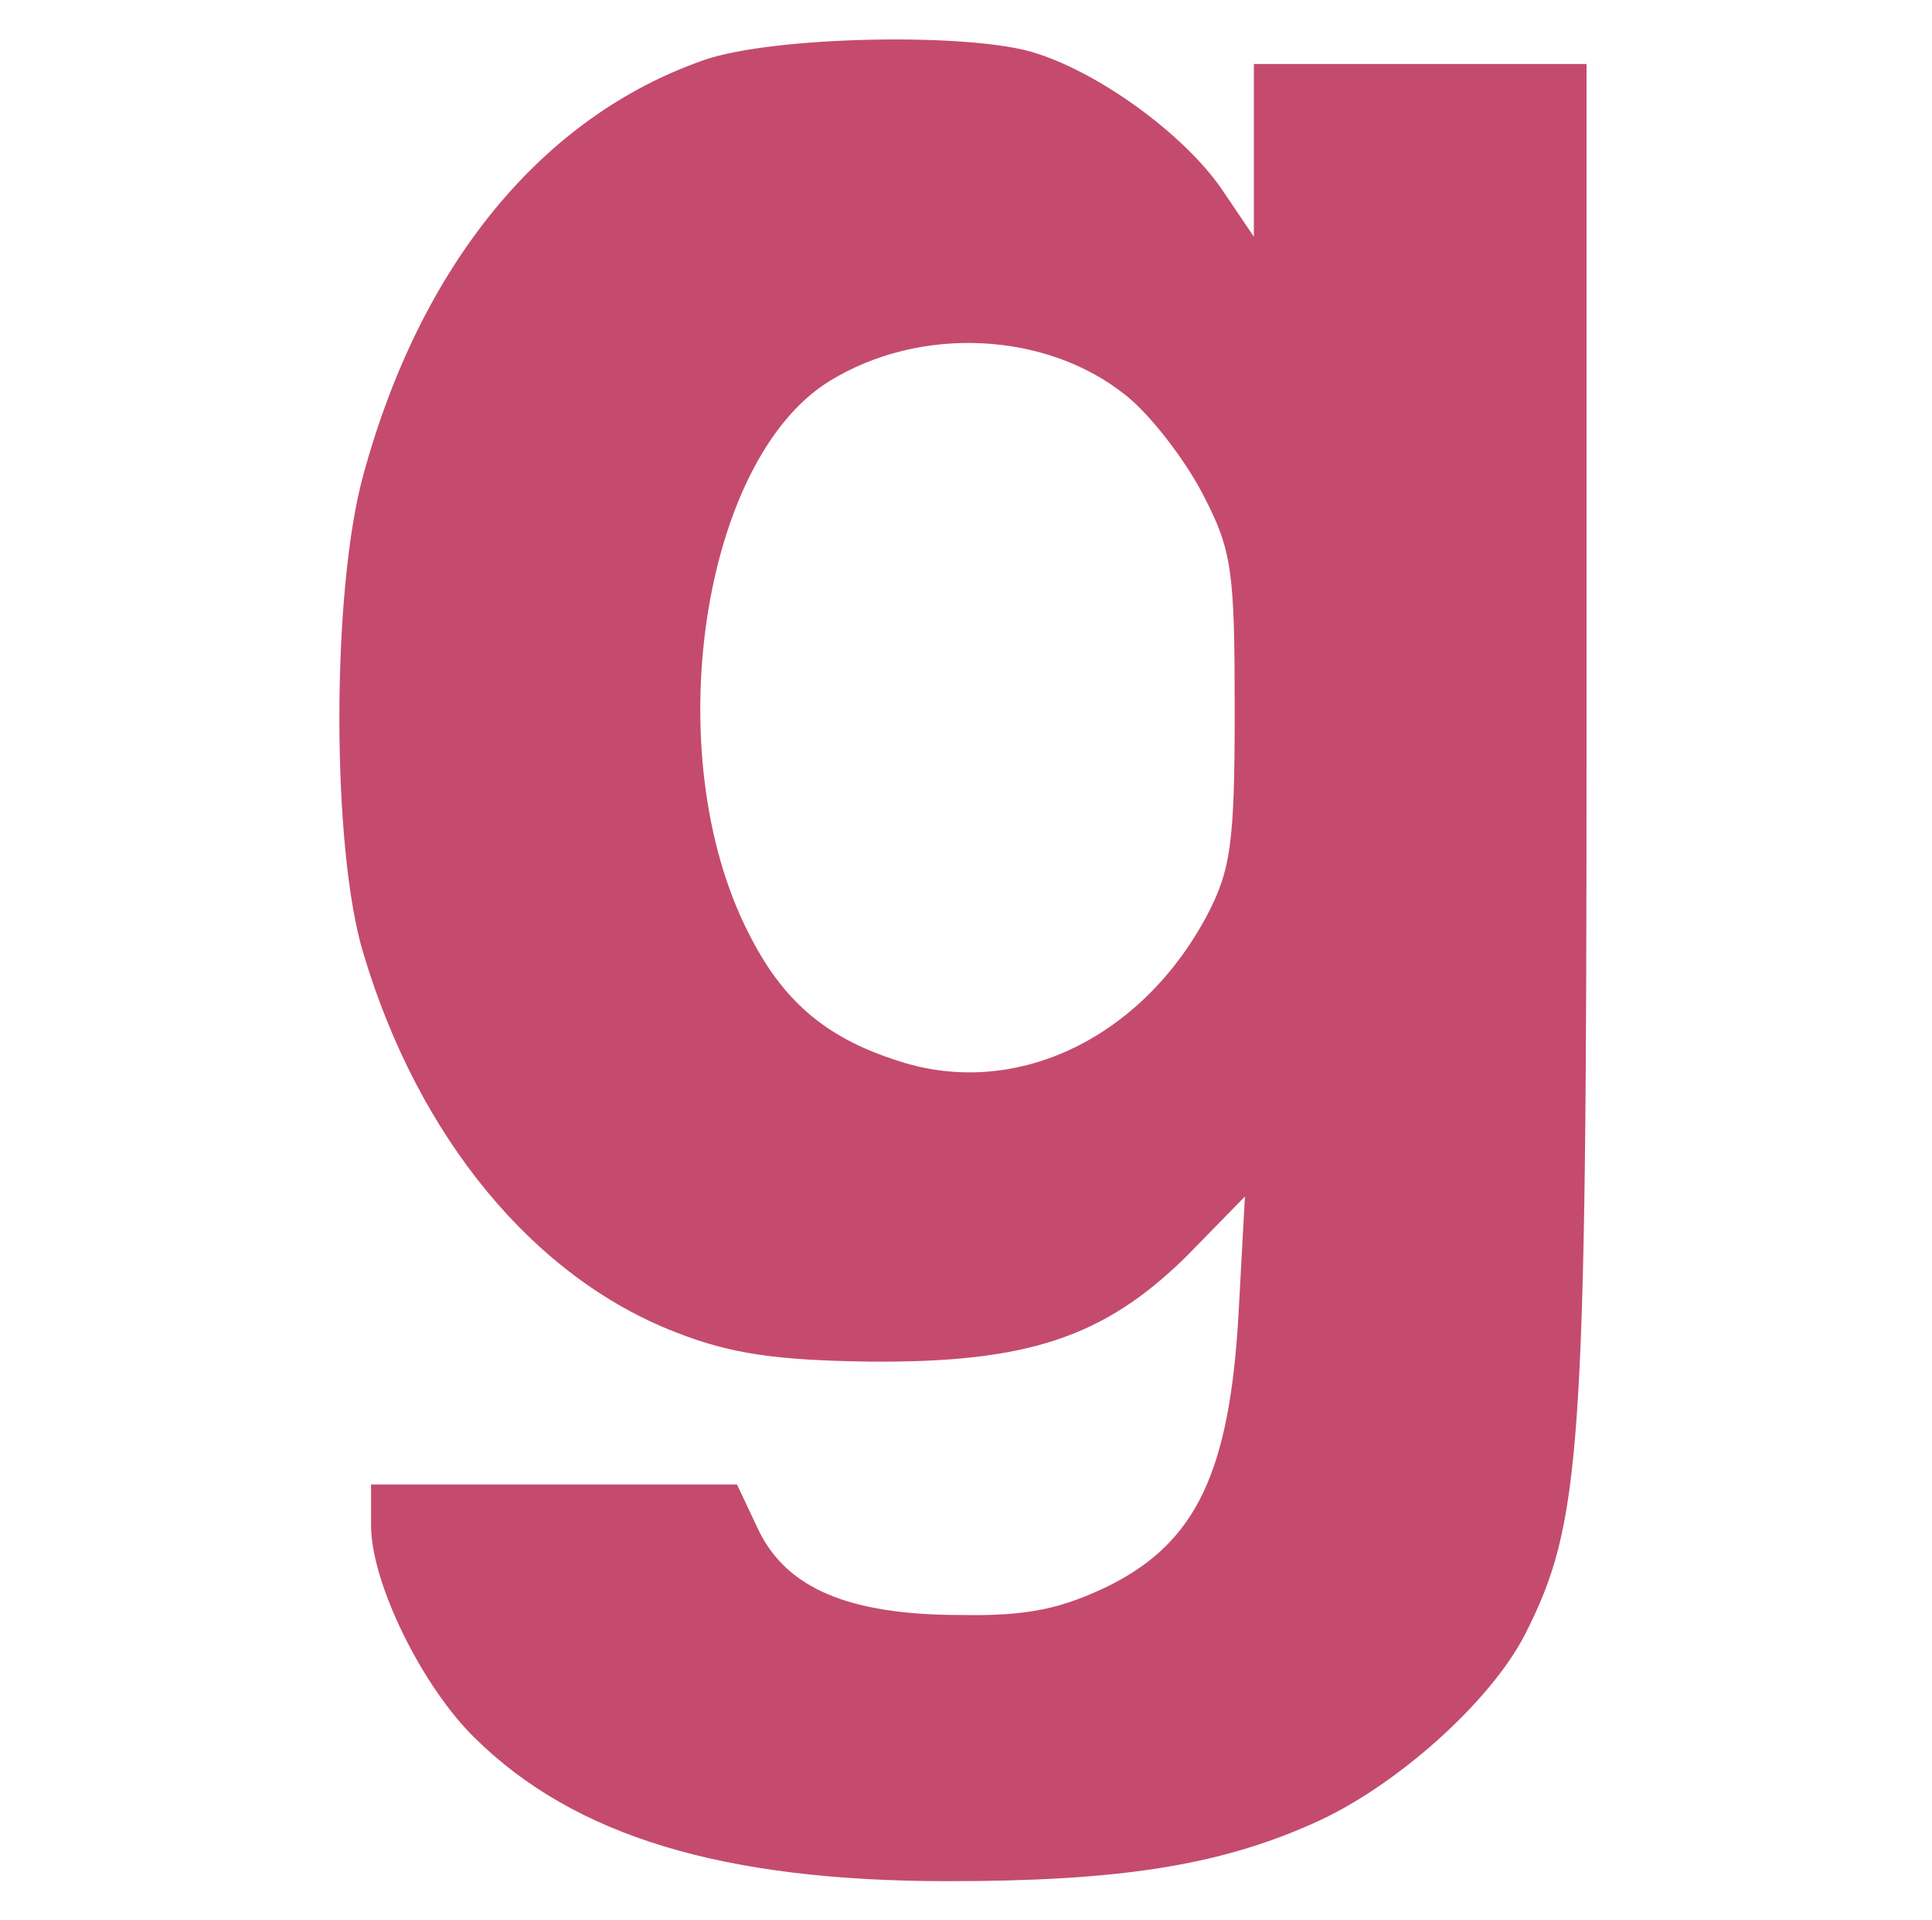
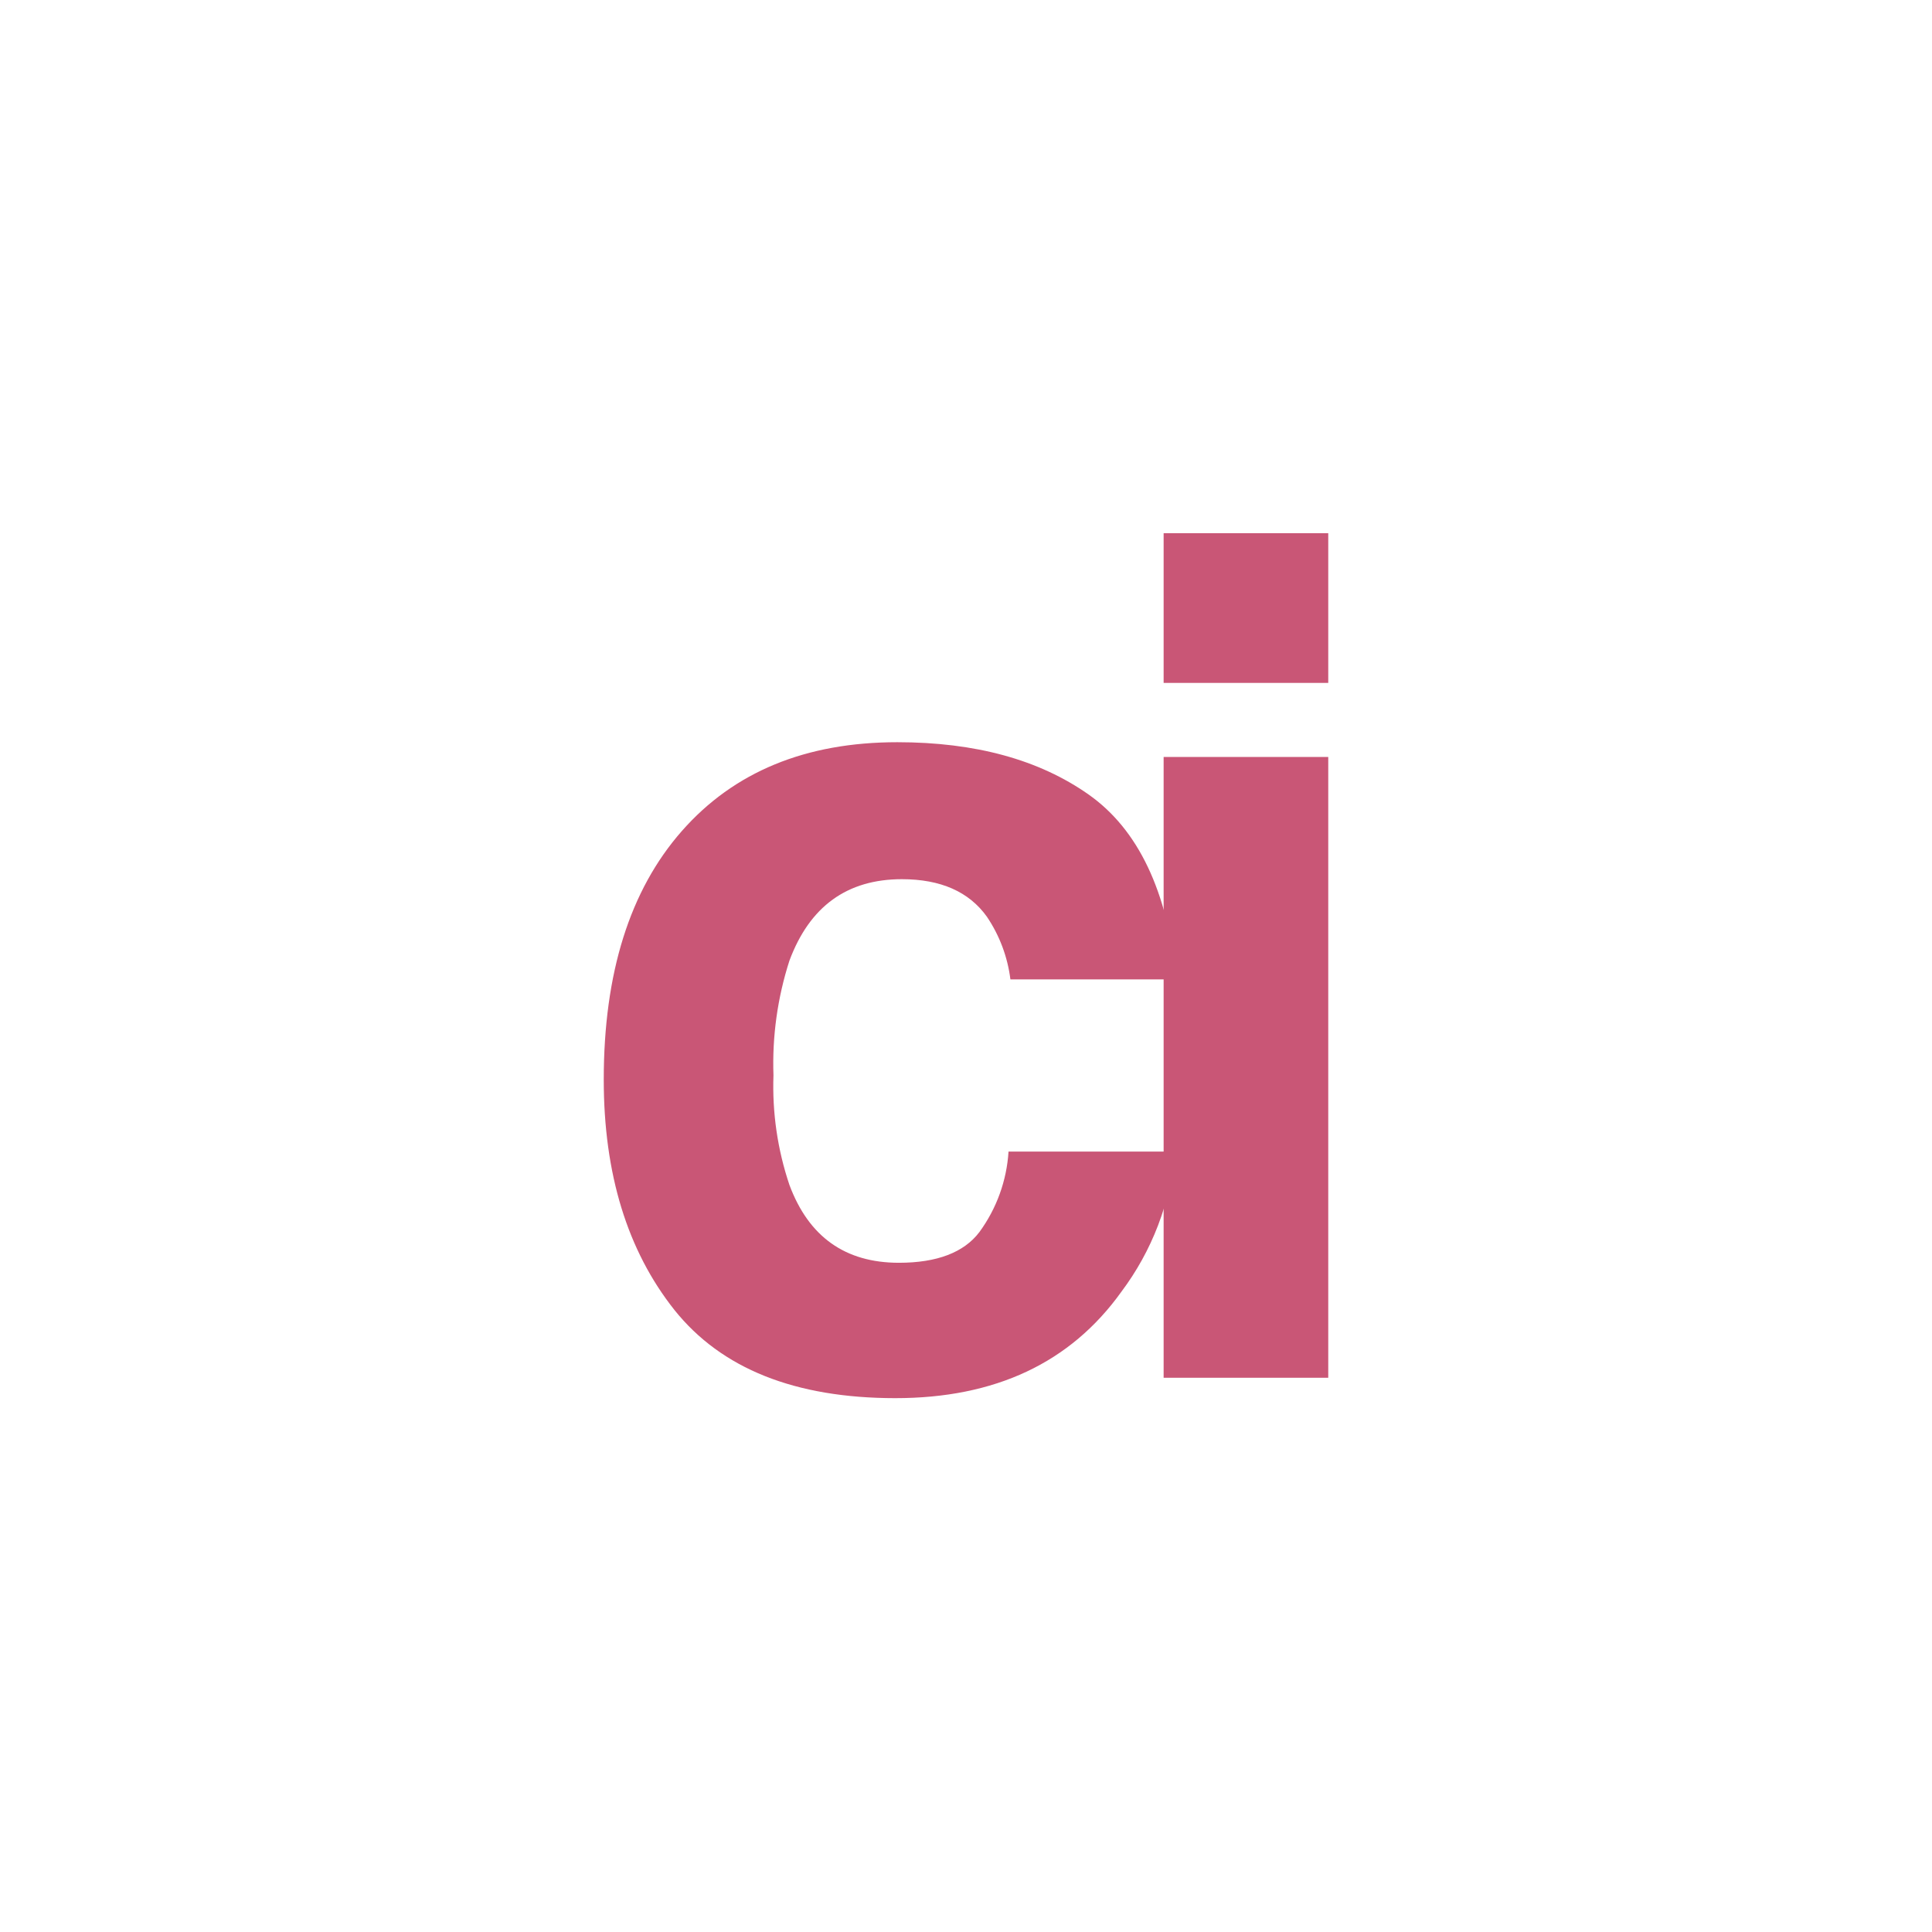
- <svg xmlns="http://www.w3.org/2000/svg" version="1.0" width="151pt" height="150pt" viewBox="0 0 151 150" preserveAspectRatio="xMidYMid meet">
-   <g transform="translate(0,150) scale(0.1,-0.1)" fill="#C44B6E" stroke="none">
-     <path d="M550 1453 c-126 -44 -221 -159 -266 -324 -25 -90 -25 -292 0 -374 43 -144 133 -253 244 -296 43 -17 79 -22 152 -23 123 -1 183 19 247 82 l46 47 -5 -92 c-7 -123 -33 -178 -101 -212 -37 -18 -64 -24 -116 -23 -88 0 -136 21 -158 66 l-17 36 -143 0 -143 0 0 -32 c0 -45 40 -126 81 -166 78 -77 194 -112 370 -112 133 0 211 12 285 45 64 28 139 95 166 148 44 87 48 141 48 700 l0 527 -130 0 -130 0 0 -67 0 -68 -25 37 c-28 41 -92 89 -144 106 -49 17 -207 14 -261 -5z m330 -262 c19 -15 46 -50 60 -77 23 -44 25 -60 25 -169 0 -104 -3 -125 -22 -161 -52 -97 -152 -144 -244 -112 -55 18 -88 47 -114 99 -71 139 -37 369 63 431 71 44 170 39 232 -11z" />
-   </g>
+ <svg xmlns="http://www.w3.org/2000/svg" id="Camada_1" data-name="Camada 1" viewBox="0 0 144 144">
+   <defs>
+     <style>.cls-1{fill:#c95676;}</style>
+   </defs>
+   <path class="cls-1" d="M75.31,73a10.72,10.72,0,0,0-1.75-4.67q-2-2.8-6.34-2.8-6.12,0-8.38,6.07a25,25,0,0,0-1.19,8.55,23,23,0,0,0,1.19,8.17Q61,94.12,67,94.12c2.84,0,4.85-.77,6-2.29a11.37,11.37,0,0,0,2.17-6H87.58a20.34,20.34,0,0,1-4,10.45q-5.68,7.94-16.87,7.93T50.27,97.64Q45,91,45,80.47q0-11.91,5.82-18.53t16.06-6.62q8.72,0,14.26,3.9T87.7,73Z" />
+   <path class="cls-1" d="M99,50.9H86.73V39.74H99ZM86.73,56.42H99v46.27H86.73Z" />
</svg>
